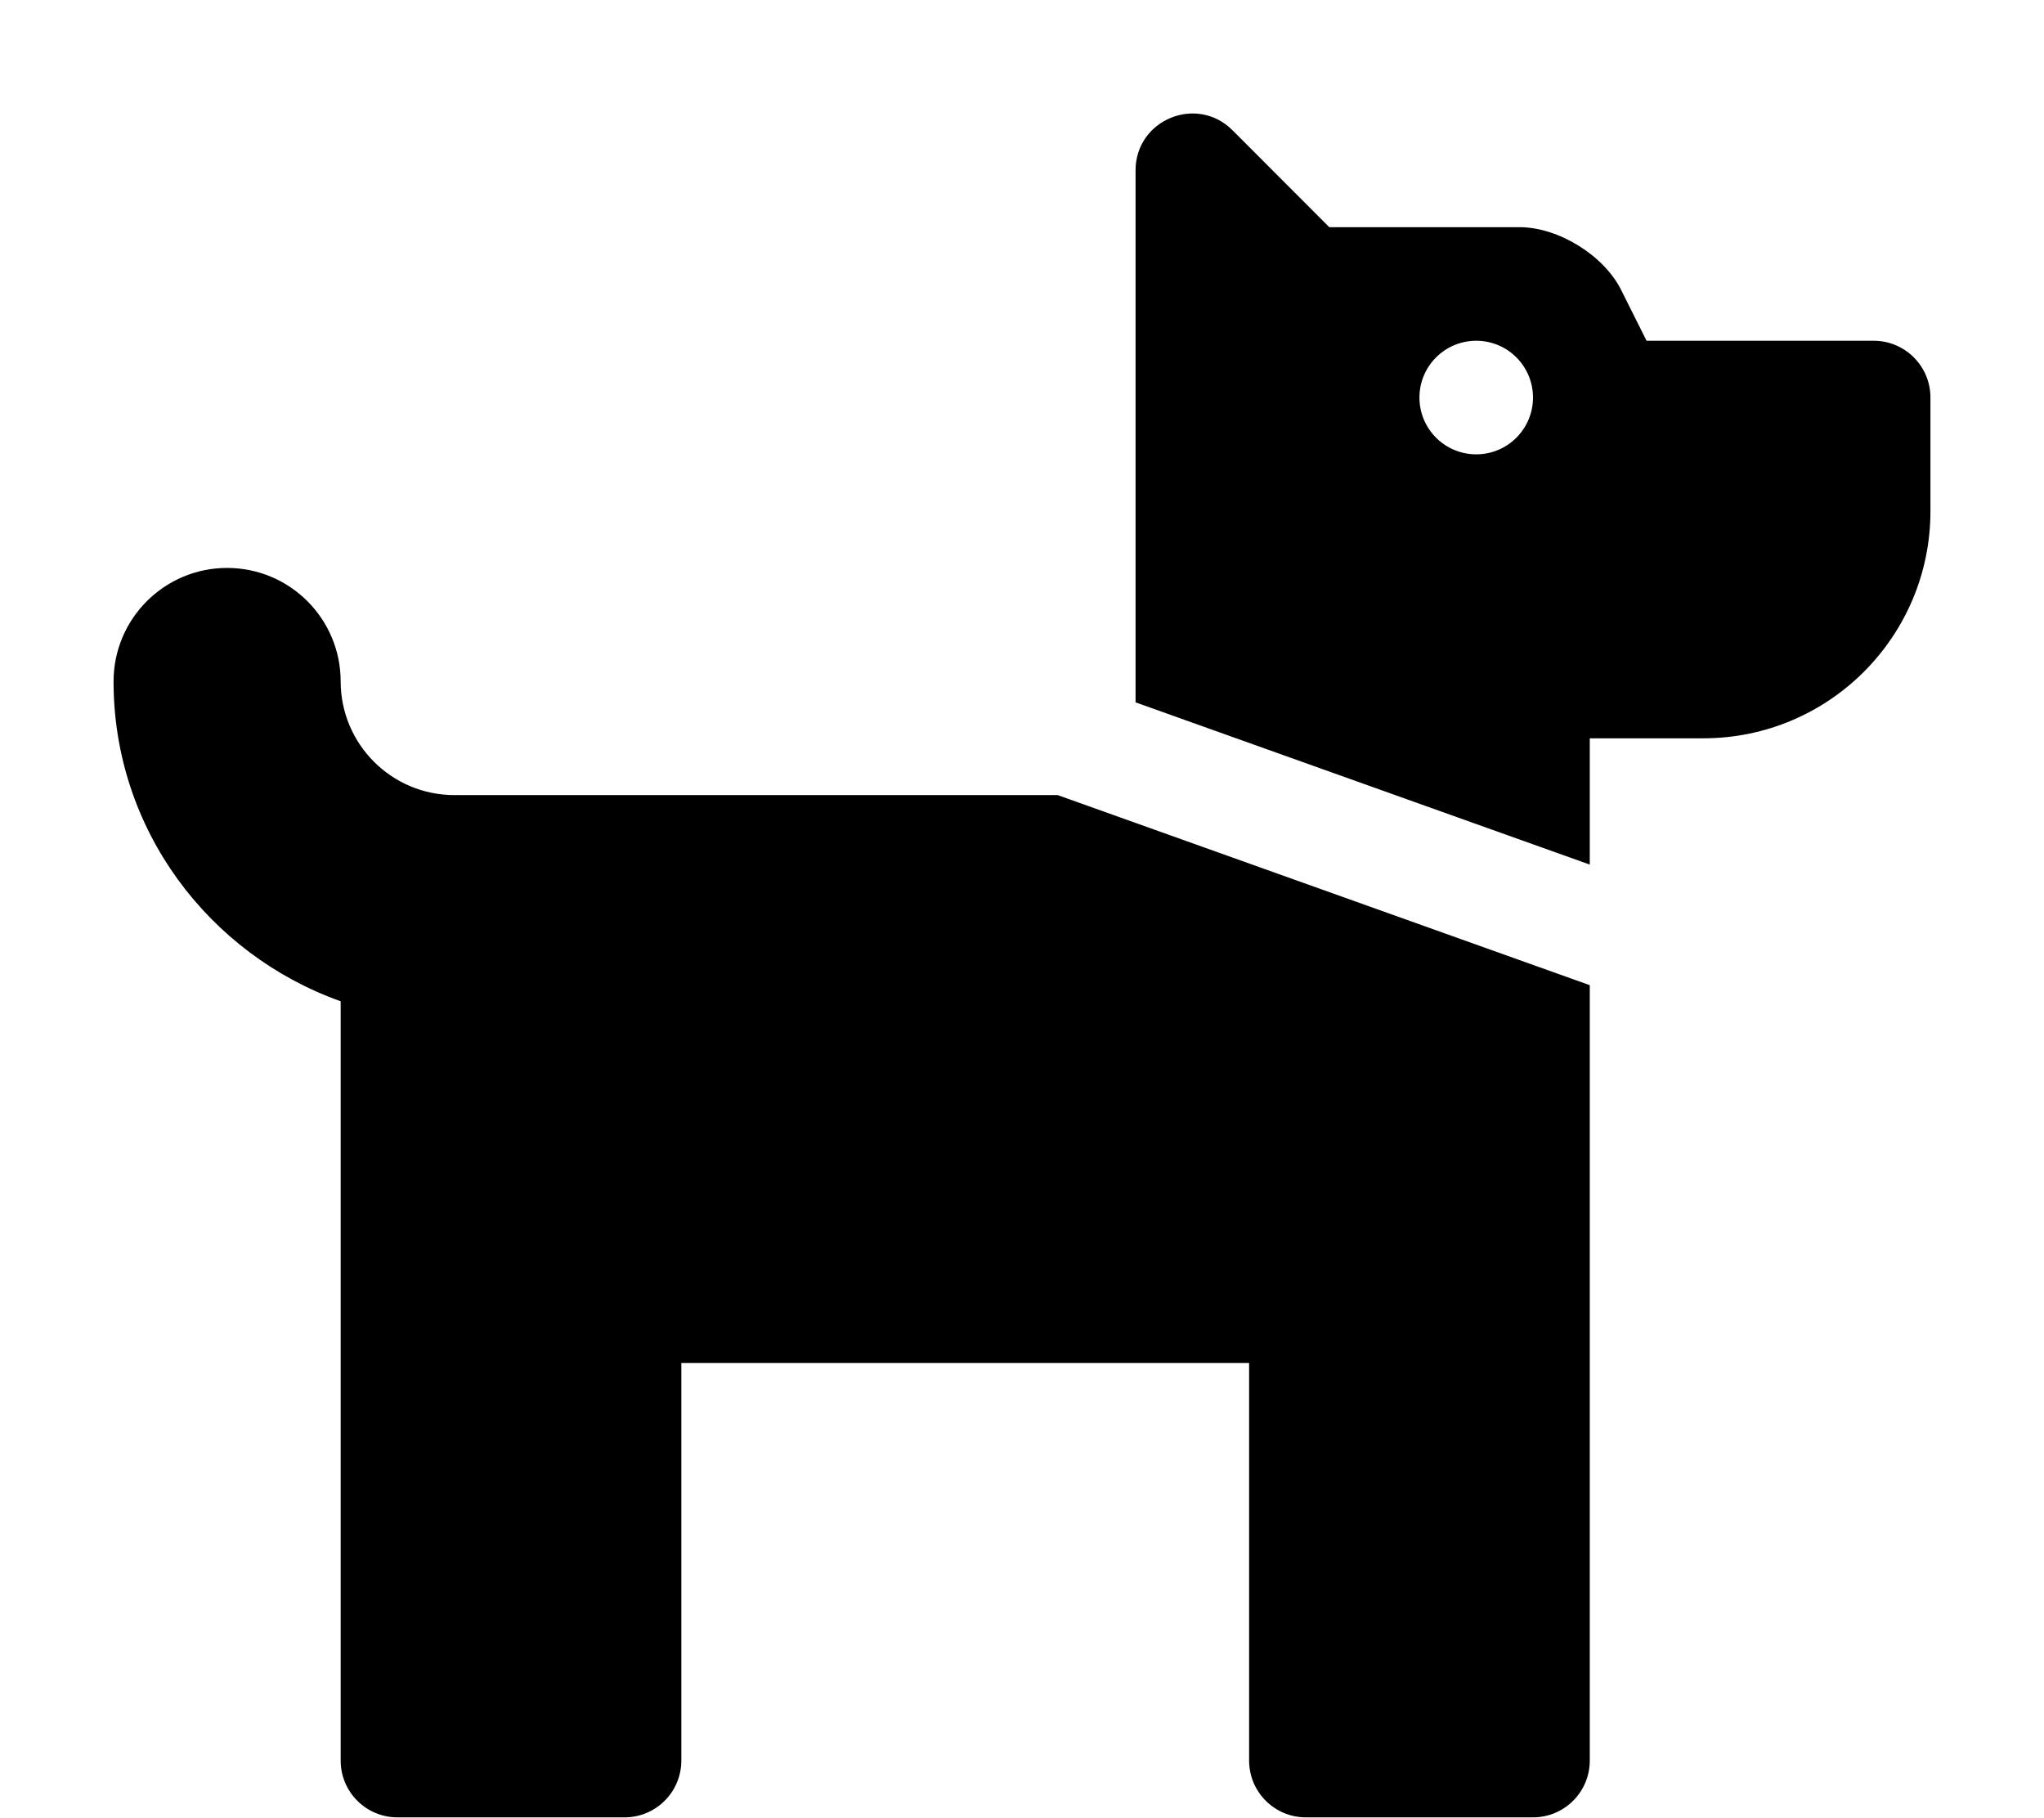
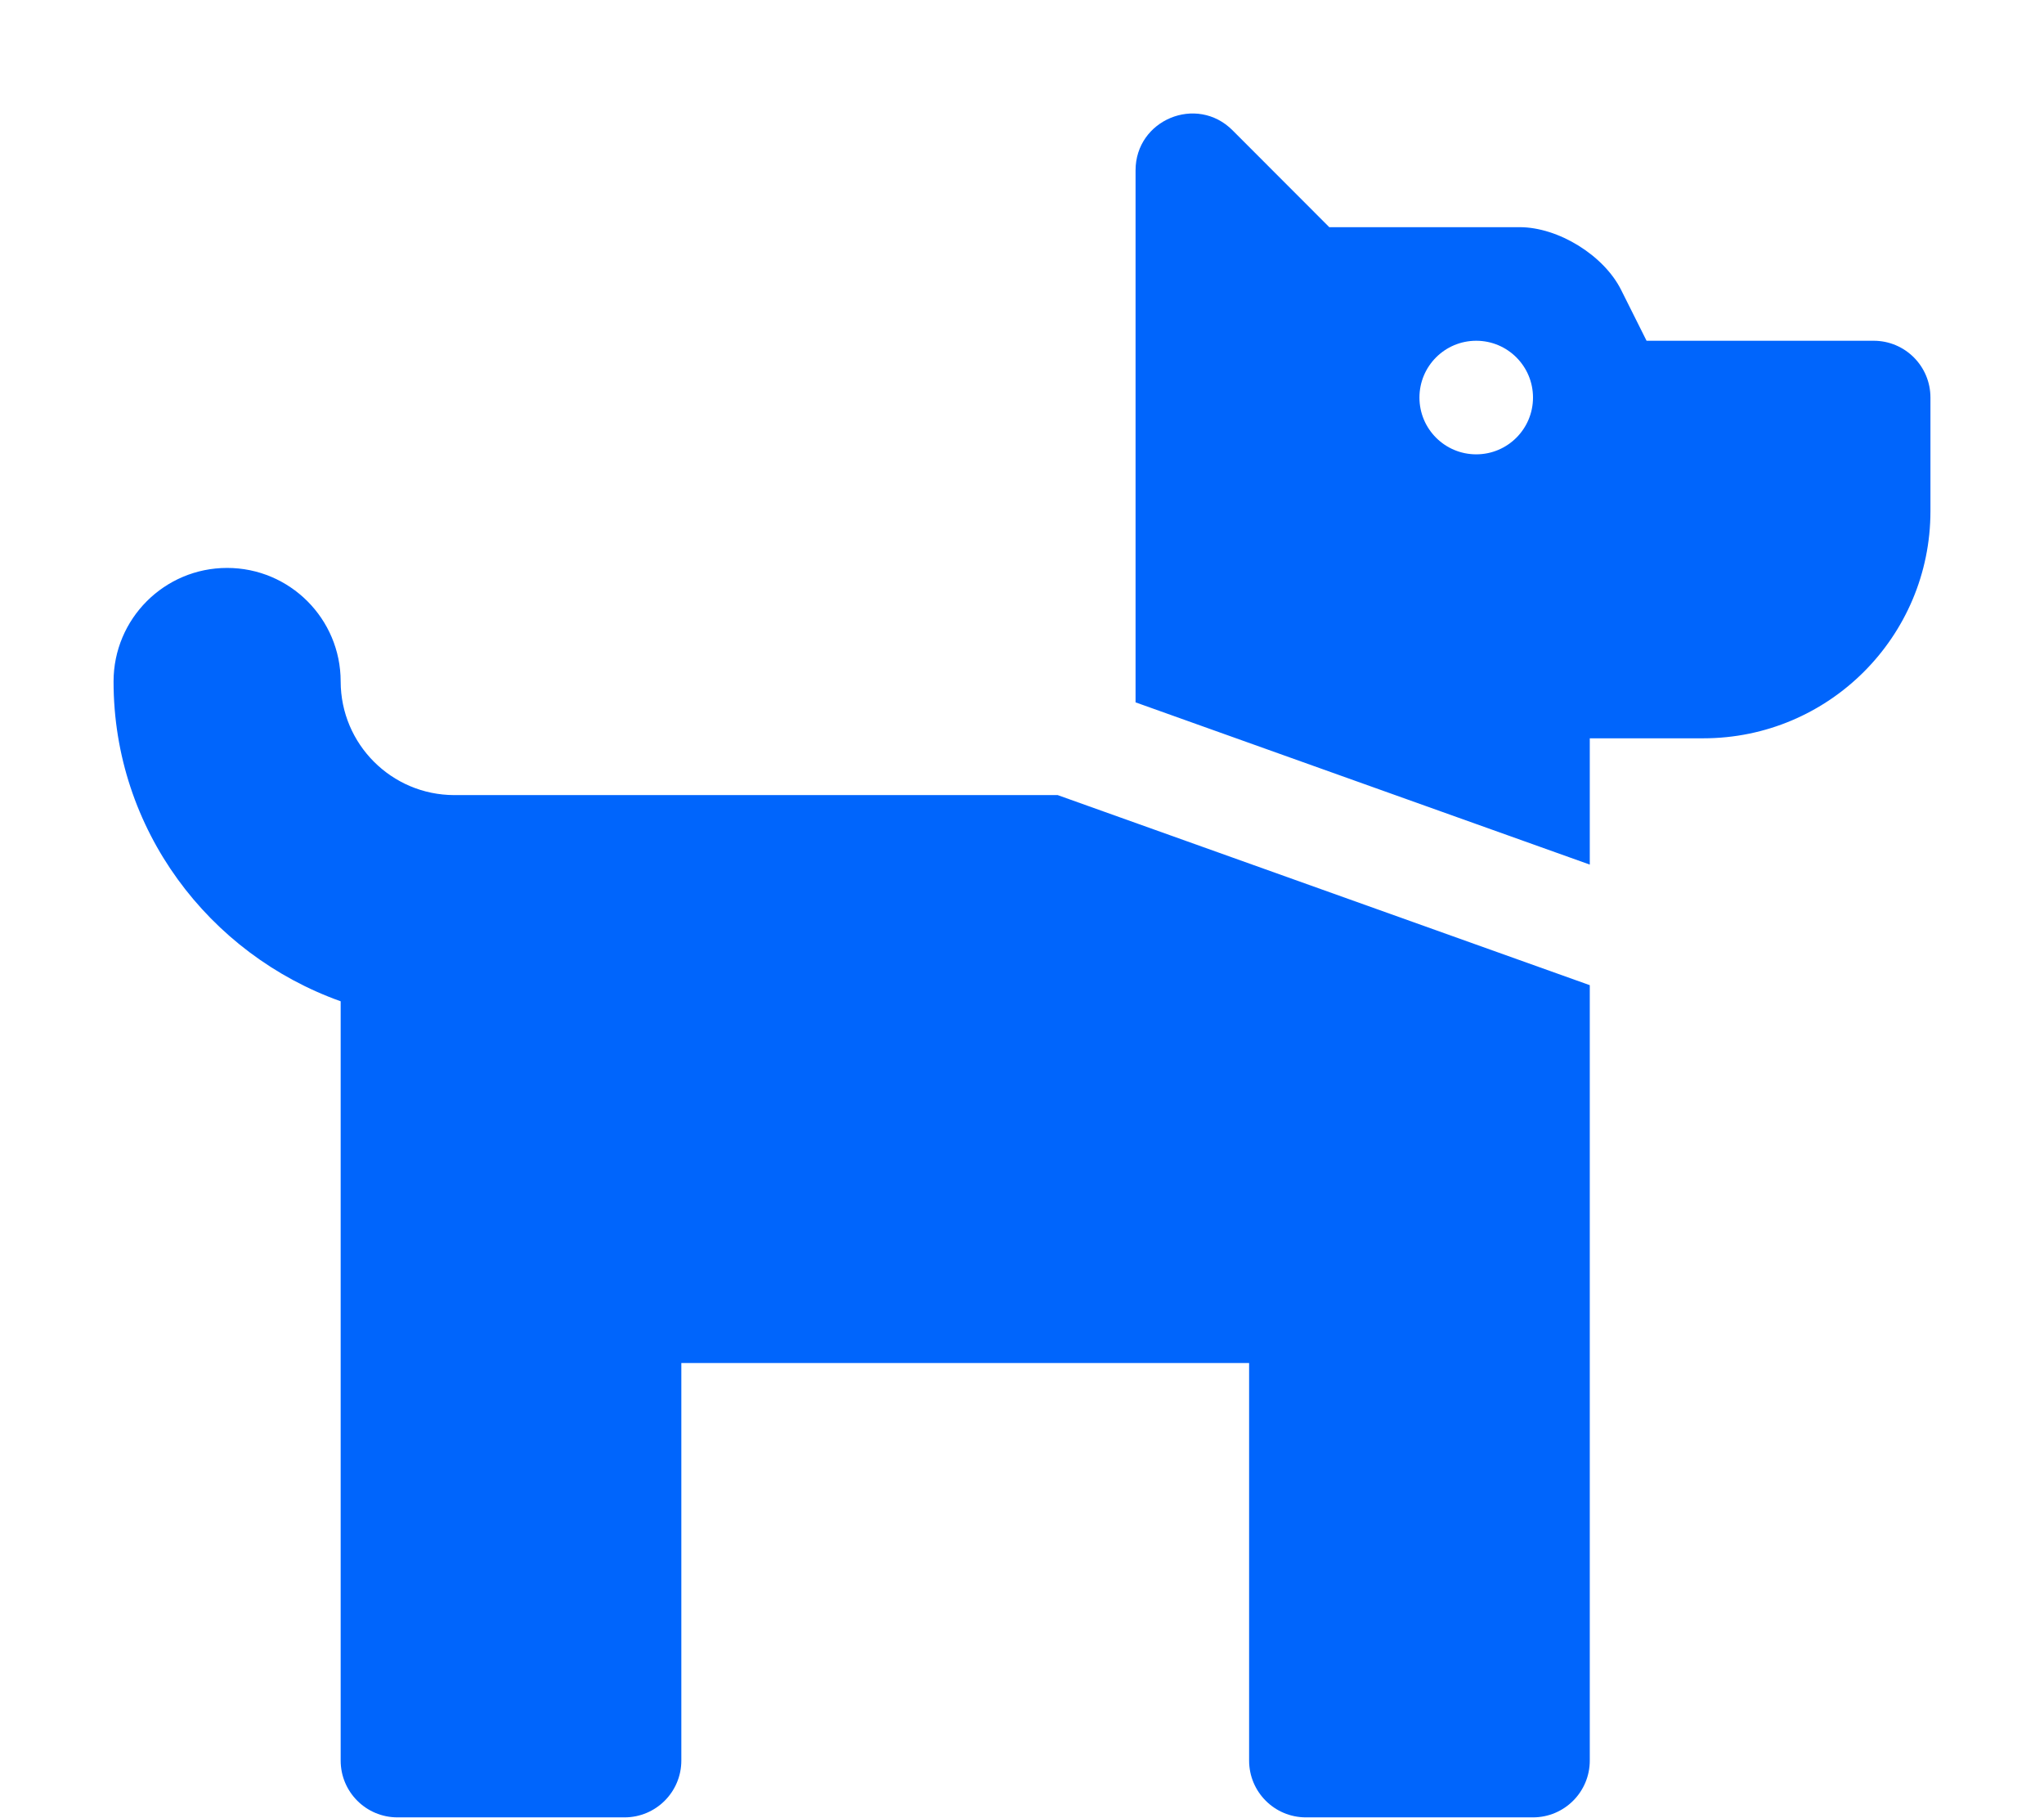
<svg xmlns="http://www.w3.org/2000/svg" width="405pt" height="360pt" viewBox="0 0 405 360" version="1.1">
  <g id="surface1">
-     <path style=" stroke:none;fill-rule:nonzero;fill:rgb(0%,0%,0%);fill-opacity:1;" d="M 209.574 157.5 L 315 195.152 L 315 348.75 C 315 354.965 309.965 360 303.75 360 L 258.75 360 C 252.535 360 247.5 354.965 247.5 348.75 L 247.5 270 L 135 270 L 135 348.75 C 135 354.965 129.965 360 123.75 360 L 78.75 360 C 72.535 360 67.5 354.965 67.5 348.75 L 67.5 198.344 C 41.371 189.027 22.5 164.293 22.5 135 C 22.5 122.574 32.574 112.5 45 112.5 C 57.426 112.5 67.5 122.574 67.5 135 C 67.523 147.418 77.582 157.477 90 157.5 Z M 382.5 78.75 L 382.5 101.25 C 382.5 126.102 362.352 146.25 337.5 146.25 L 315 146.25 L 315 171.266 L 225 139.129 L 225 33.75 C 225 23.73 237.105 18.711 244.203 25.797 L 263.383 45 L 301.09 45 C 308.762 45 317.789 50.57 321.215 57.438 L 326.25 67.5 L 371.25 67.5 C 377.465 67.5 382.5 72.535 382.5 78.75 Z M 303.75 78.75 C 303.75 72.535 298.715 67.5 292.5 67.5 C 286.285 67.5 281.25 72.535 281.25 78.75 C 281.25 84.965 286.285 90 292.5 90 C 298.715 90 303.75 84.965 303.75 78.75 Z M 303.75 78.75 " />
+     <path style=" stroke:none;fill-rule:nonzero;fill: #0065fc;fill-opacity:1;" d="M 209.574 157.5 L 315 195.152 L 315 348.75 C 315 354.965 309.965 360 303.75 360 L 258.75 360 C 252.535 360 247.5 354.965 247.5 348.75 L 247.5 270 L 135 270 L 135 348.75 C 135 354.965 129.965 360 123.75 360 L 78.75 360 C 72.535 360 67.5 354.965 67.5 348.75 L 67.5 198.344 C 41.371 189.027 22.5 164.293 22.5 135 C 22.5 122.574 32.574 112.5 45 112.5 C 57.426 112.5 67.5 122.574 67.5 135 C 67.523 147.418 77.582 157.477 90 157.5 Z M 382.5 78.75 L 382.5 101.25 C 382.5 126.102 362.352 146.25 337.5 146.25 L 315 146.25 L 315 171.266 L 225 139.129 L 225 33.75 C 225 23.73 237.105 18.711 244.203 25.797 L 263.383 45 L 301.09 45 C 308.762 45 317.789 50.57 321.215 57.438 L 326.25 67.5 L 371.25 67.5 C 377.465 67.5 382.5 72.535 382.5 78.75 Z M 303.75 78.75 C 303.75 72.535 298.715 67.5 292.5 67.5 C 286.285 67.5 281.25 72.535 281.25 78.75 C 281.25 84.965 286.285 90 292.5 90 C 298.715 90 303.75 84.965 303.75 78.75 Z M 303.75 78.75 " />
  </g>
</svg>
